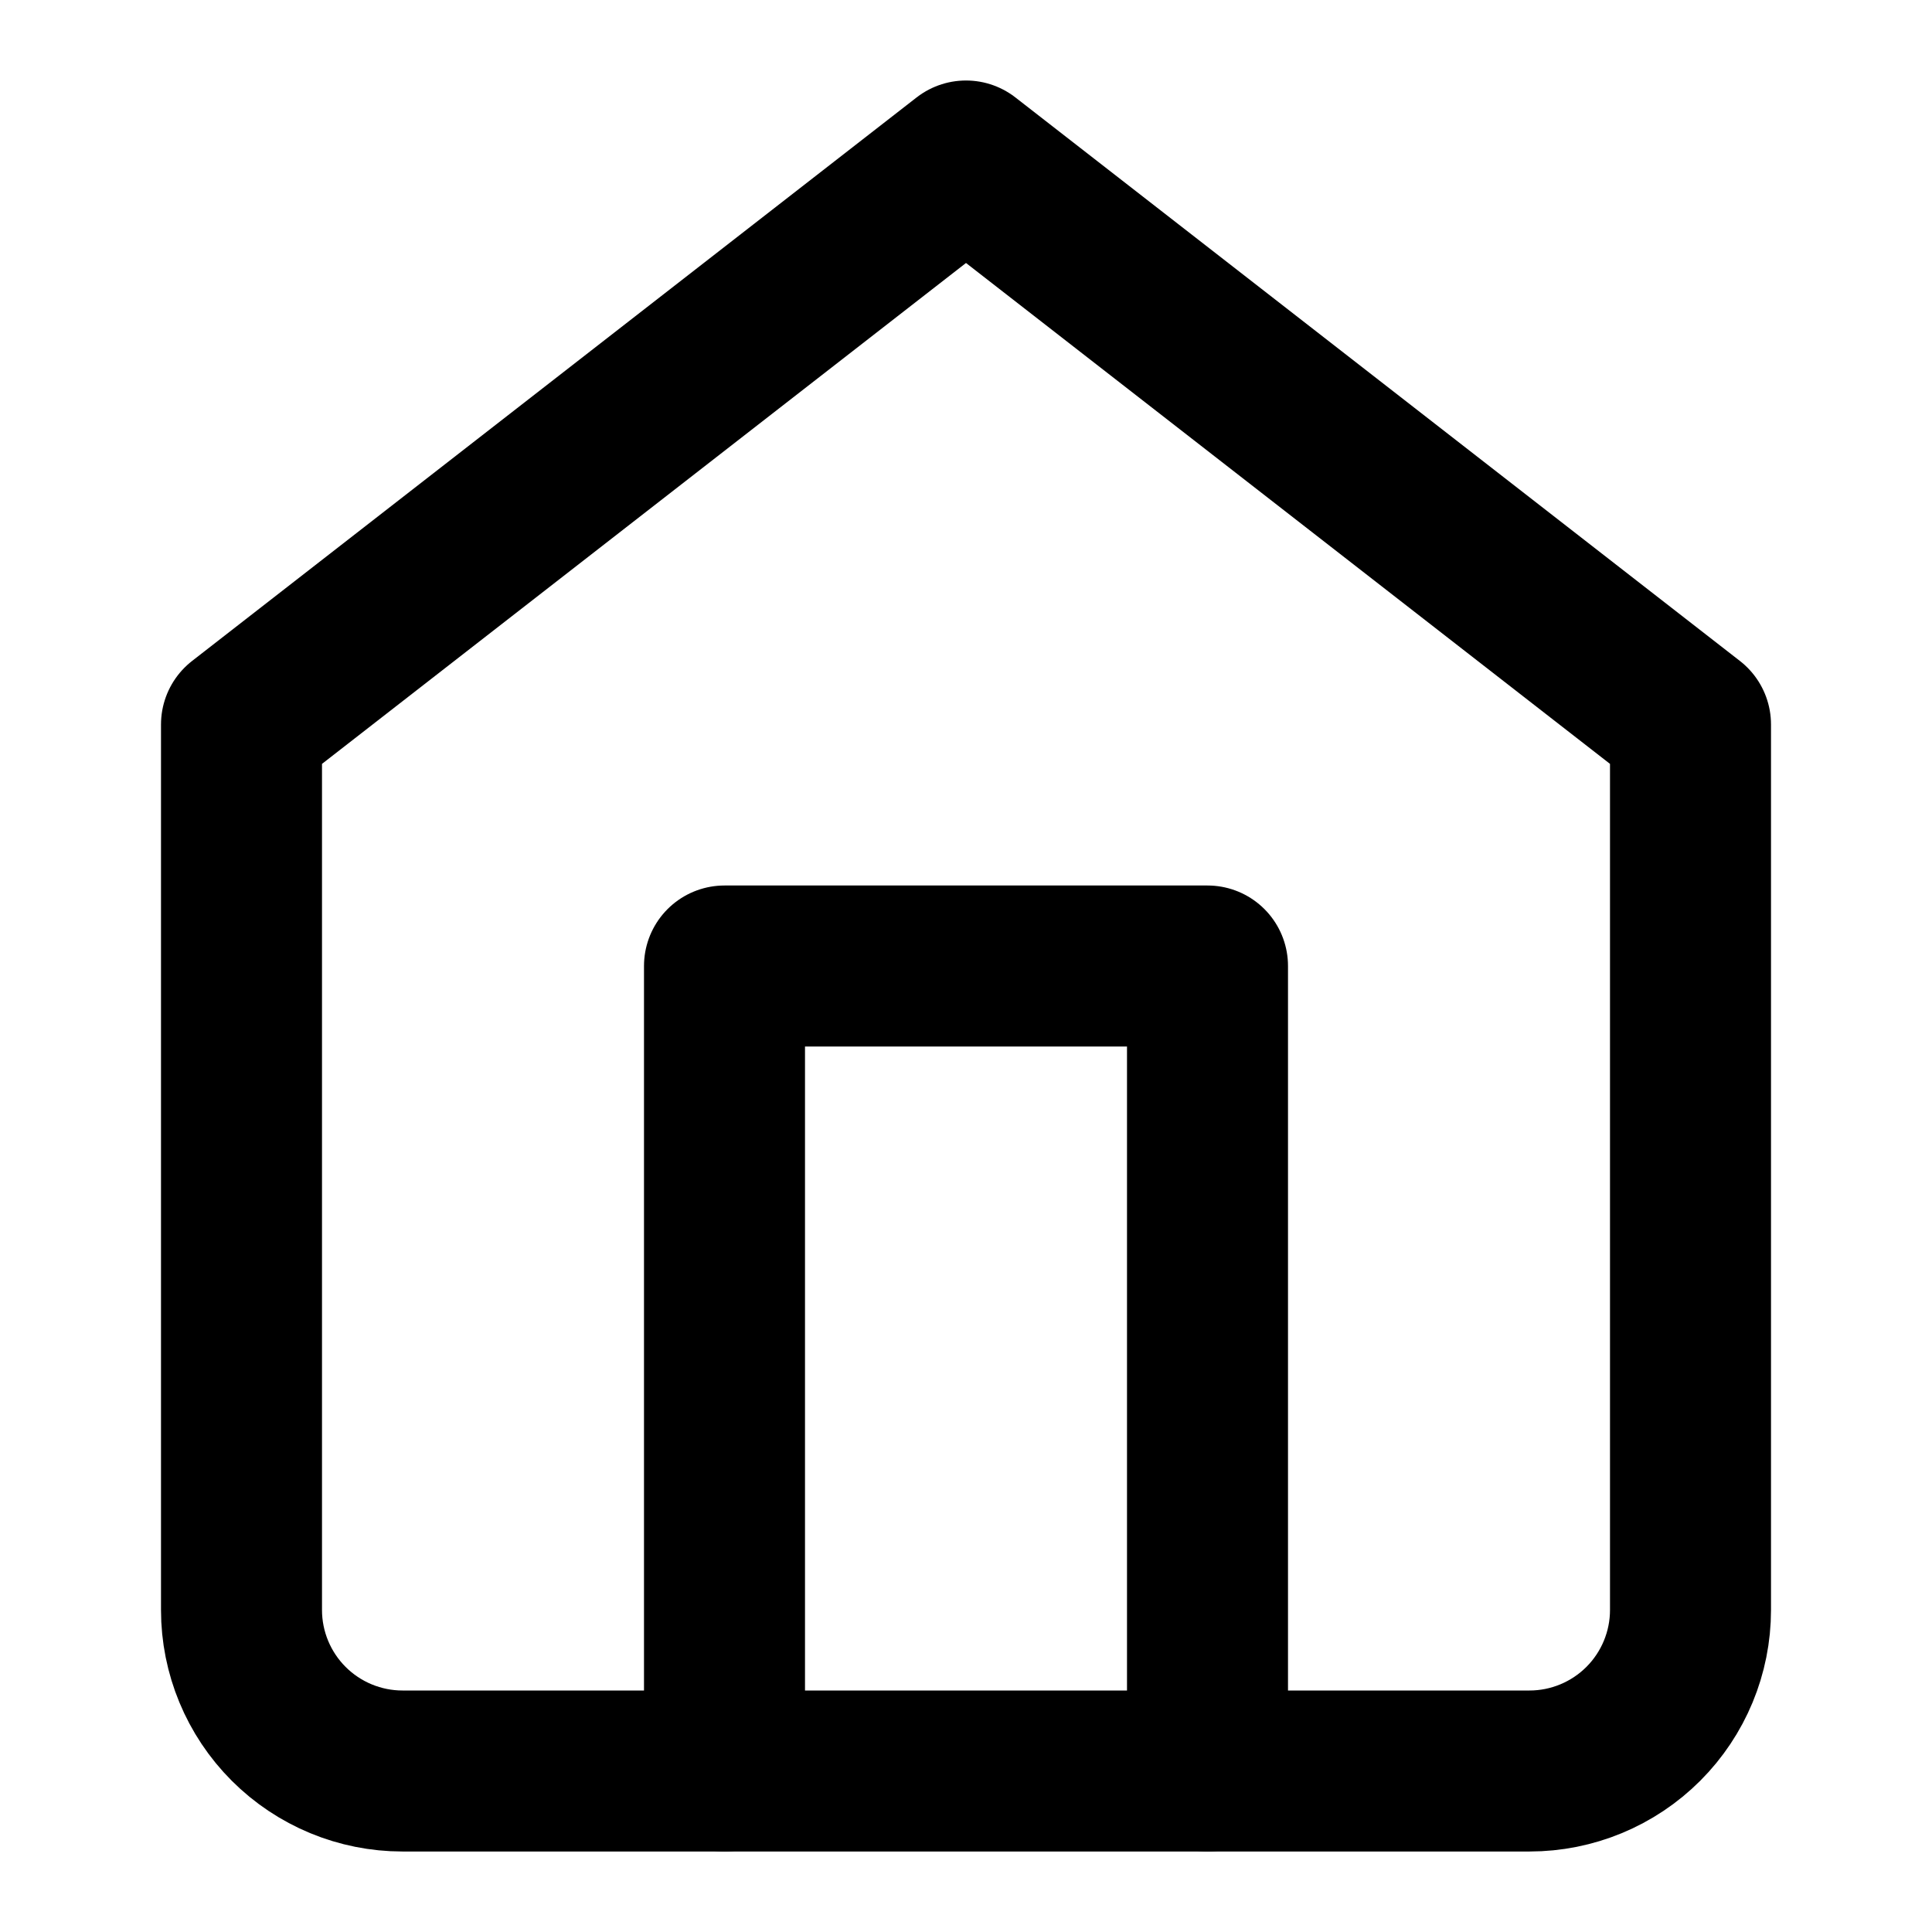
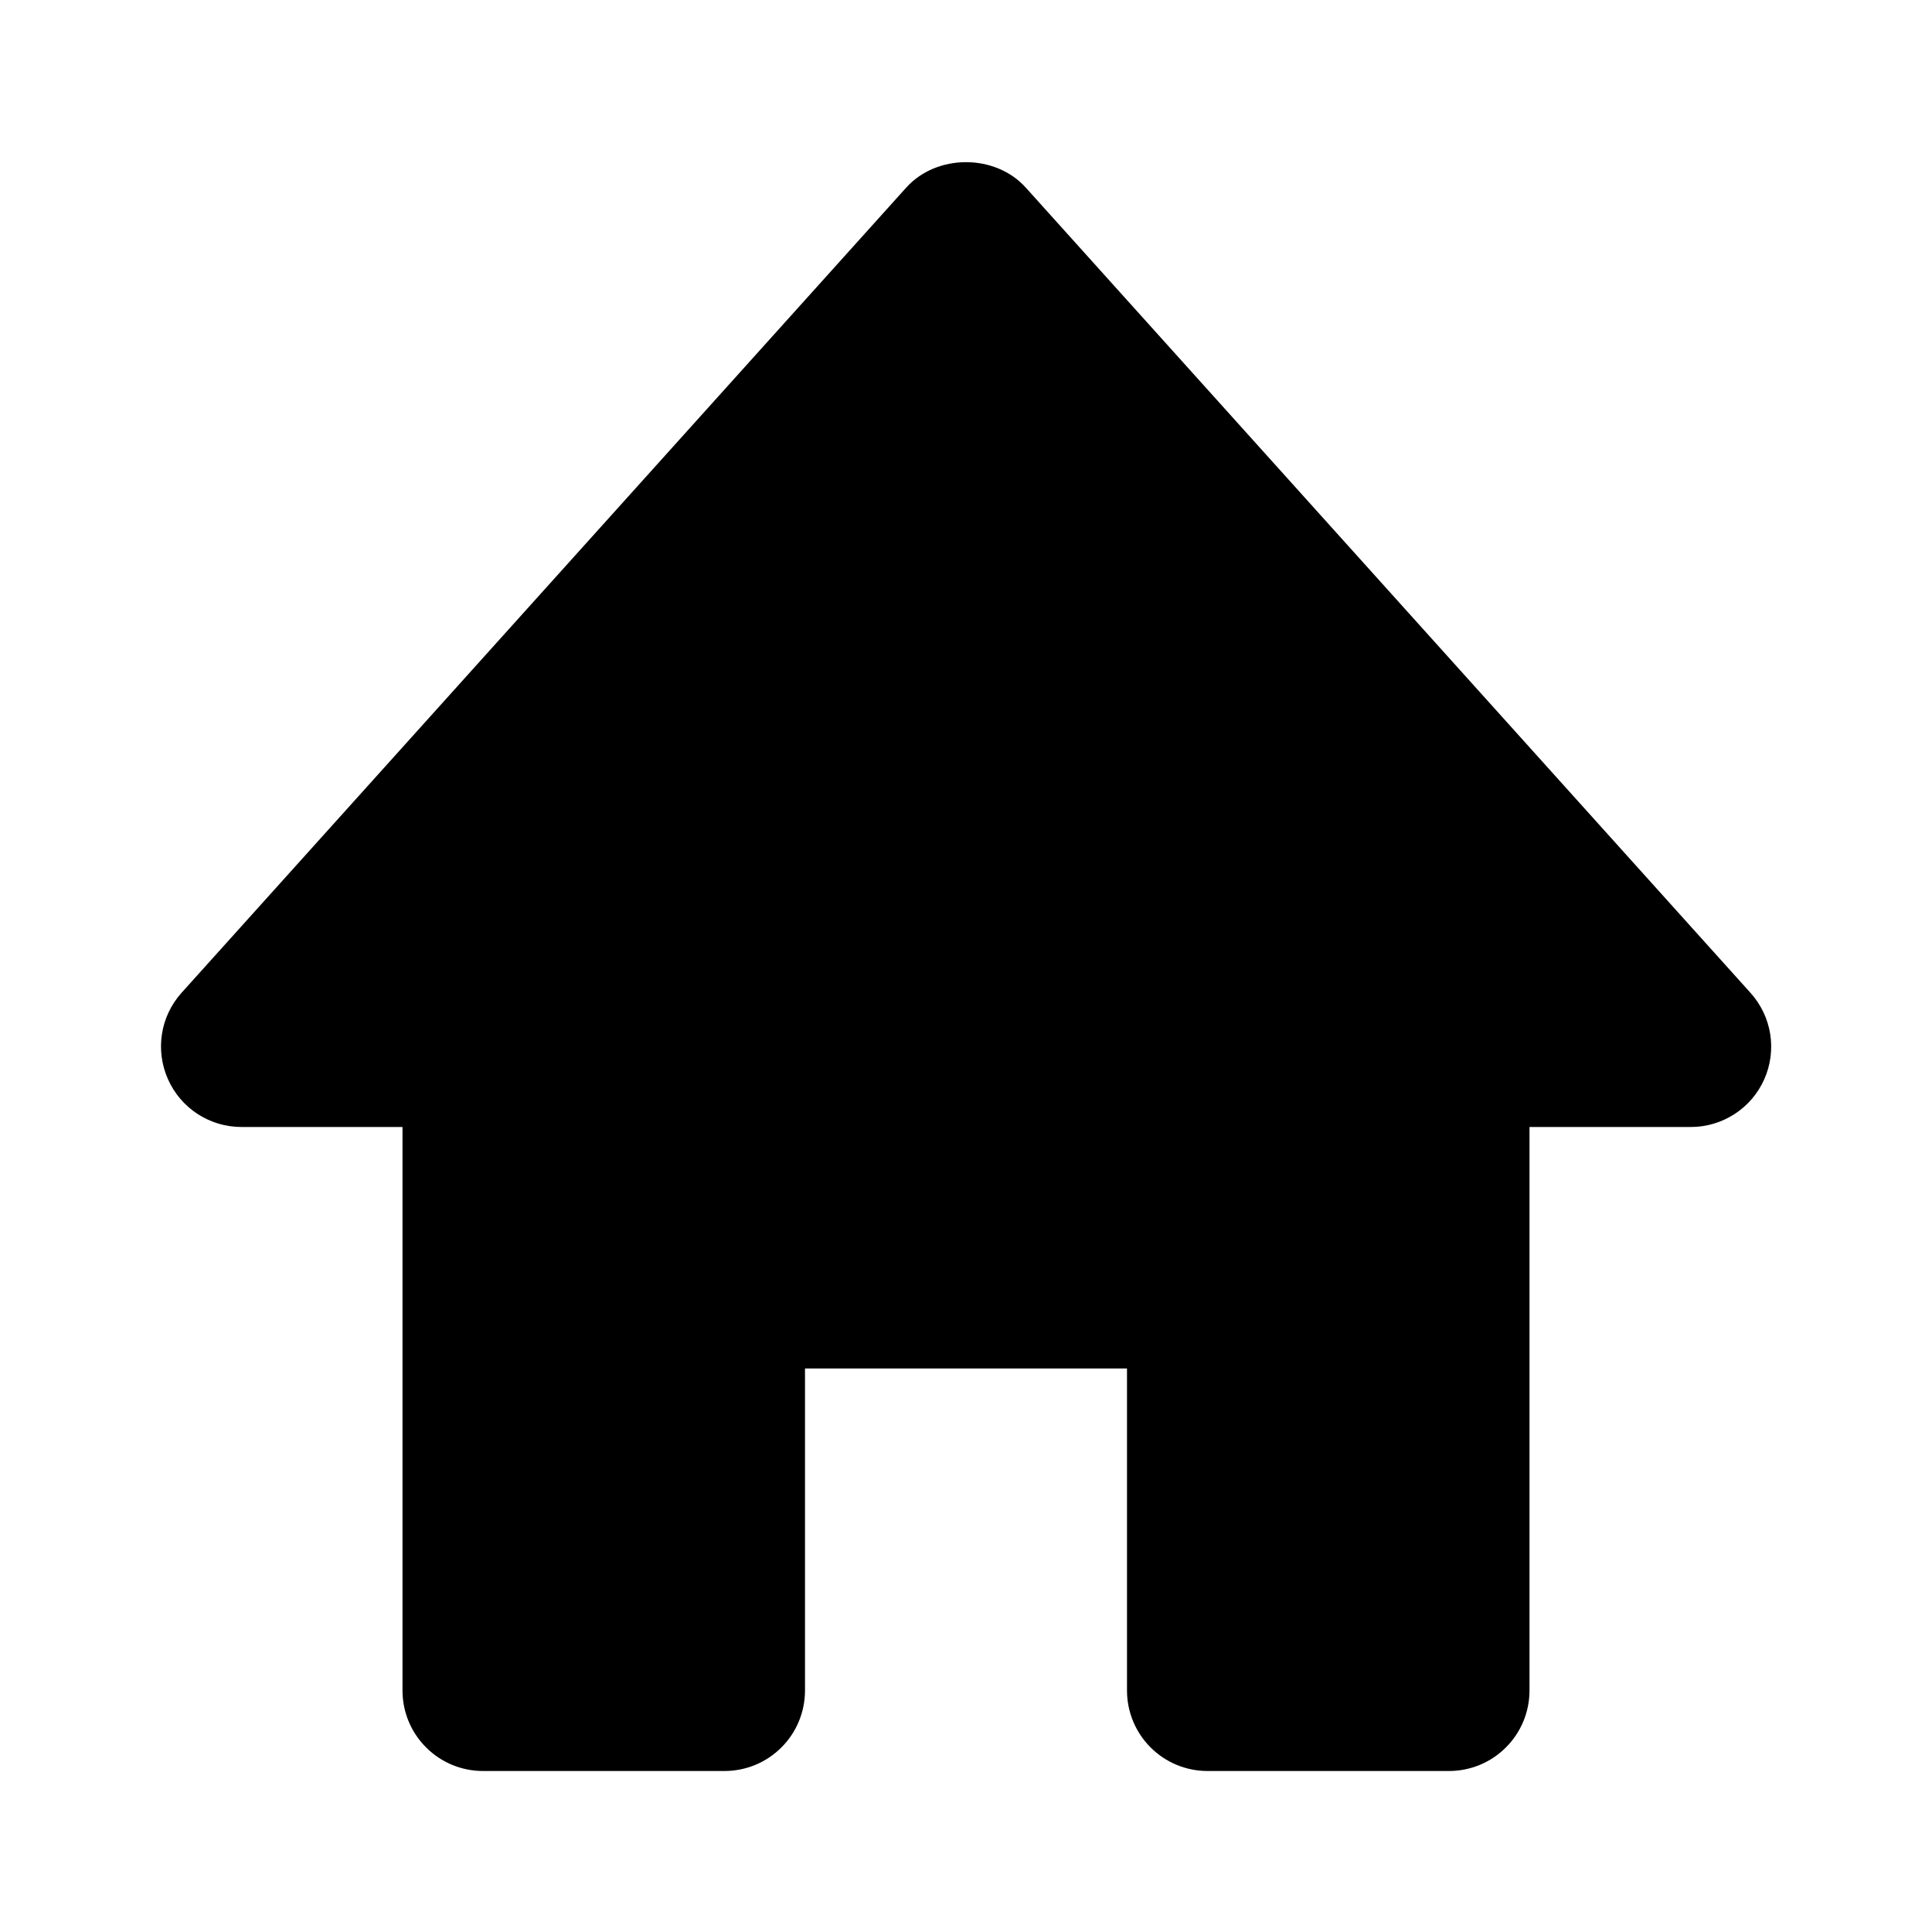
<svg xmlns="http://www.w3.org/2000/svg" width="24" height="24" viewBox="0 0 24 24" fill="none">
-   <path d="M3 9L12 2L21 9V20C21 20.53 20.789 21.039 20.414 21.414C20.039 21.789 19.53 22 19 22H5C4.47 22 3.961 21.789 3.586 21.414C3.211 21.039 3 20.53 3 20V9Z" stroke="black" stroke-width="2" stroke-linecap="round" stroke-linejoin="round" />
-   <path d="M9 22V12H15V22" stroke="black" stroke-width="2" stroke-linecap="round" stroke-linejoin="round" />
+   <path d="M21.743 12.331L12.743 2.331C12.364 1.909 11.636 1.909 11.257 2.331L2.257 12.331C2.127 12.475 2.042 12.653 2.012 12.844C1.982 13.035 2.008 13.23 2.087 13.407C2.247 13.768 2.605 14 3 14H5V21C5 21.265 5.105 21.52 5.293 21.707C5.48 21.895 5.735 22 6 22H9C9.265 22 9.52 21.895 9.707 21.707C9.895 21.52 10 21.265 10 21V17H14V21C14 21.265 14.105 21.52 14.293 21.707C14.48 21.895 14.735 22 15 22H18C18.265 22 18.52 21.895 18.707 21.707C18.895 21.52 19 21.265 19 21V14H21C21.194 14.001 21.383 13.945 21.546 13.84C21.709 13.735 21.837 13.585 21.916 13.408C21.995 13.231 22.02 13.035 21.99 12.844C21.959 12.652 21.873 12.474 21.743 12.331V12.331Z" fill="black" />
</svg>
